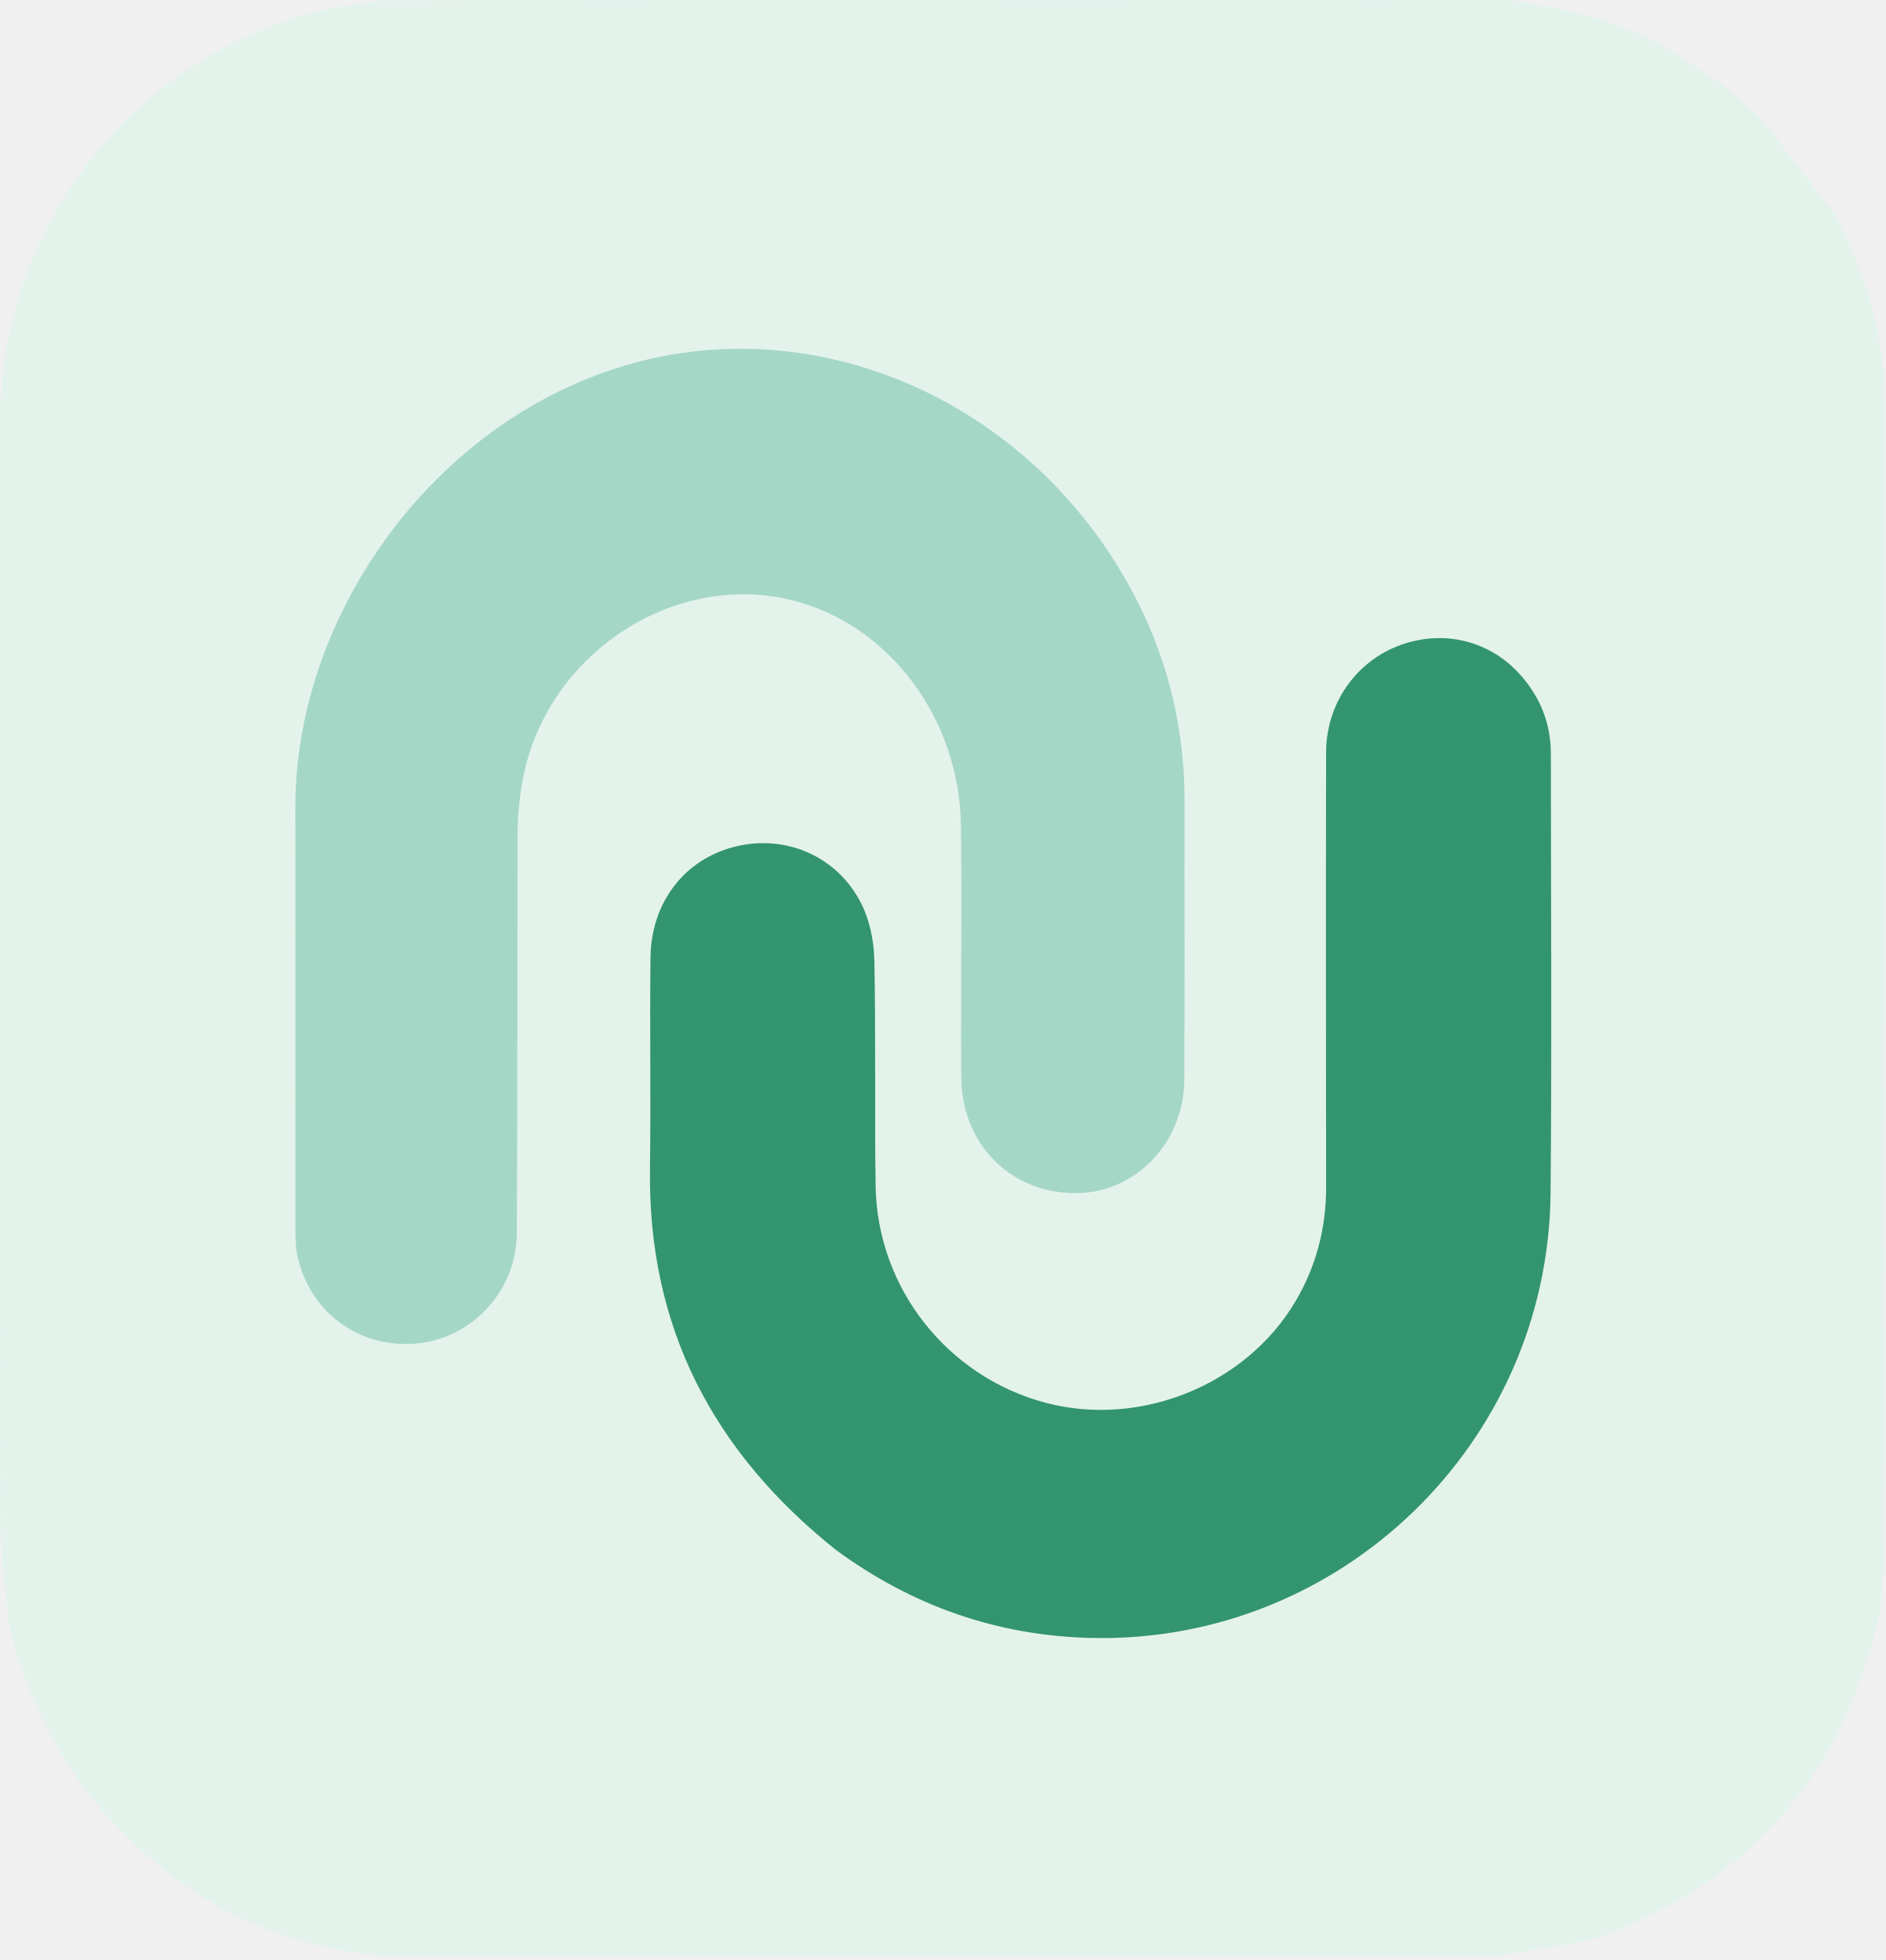
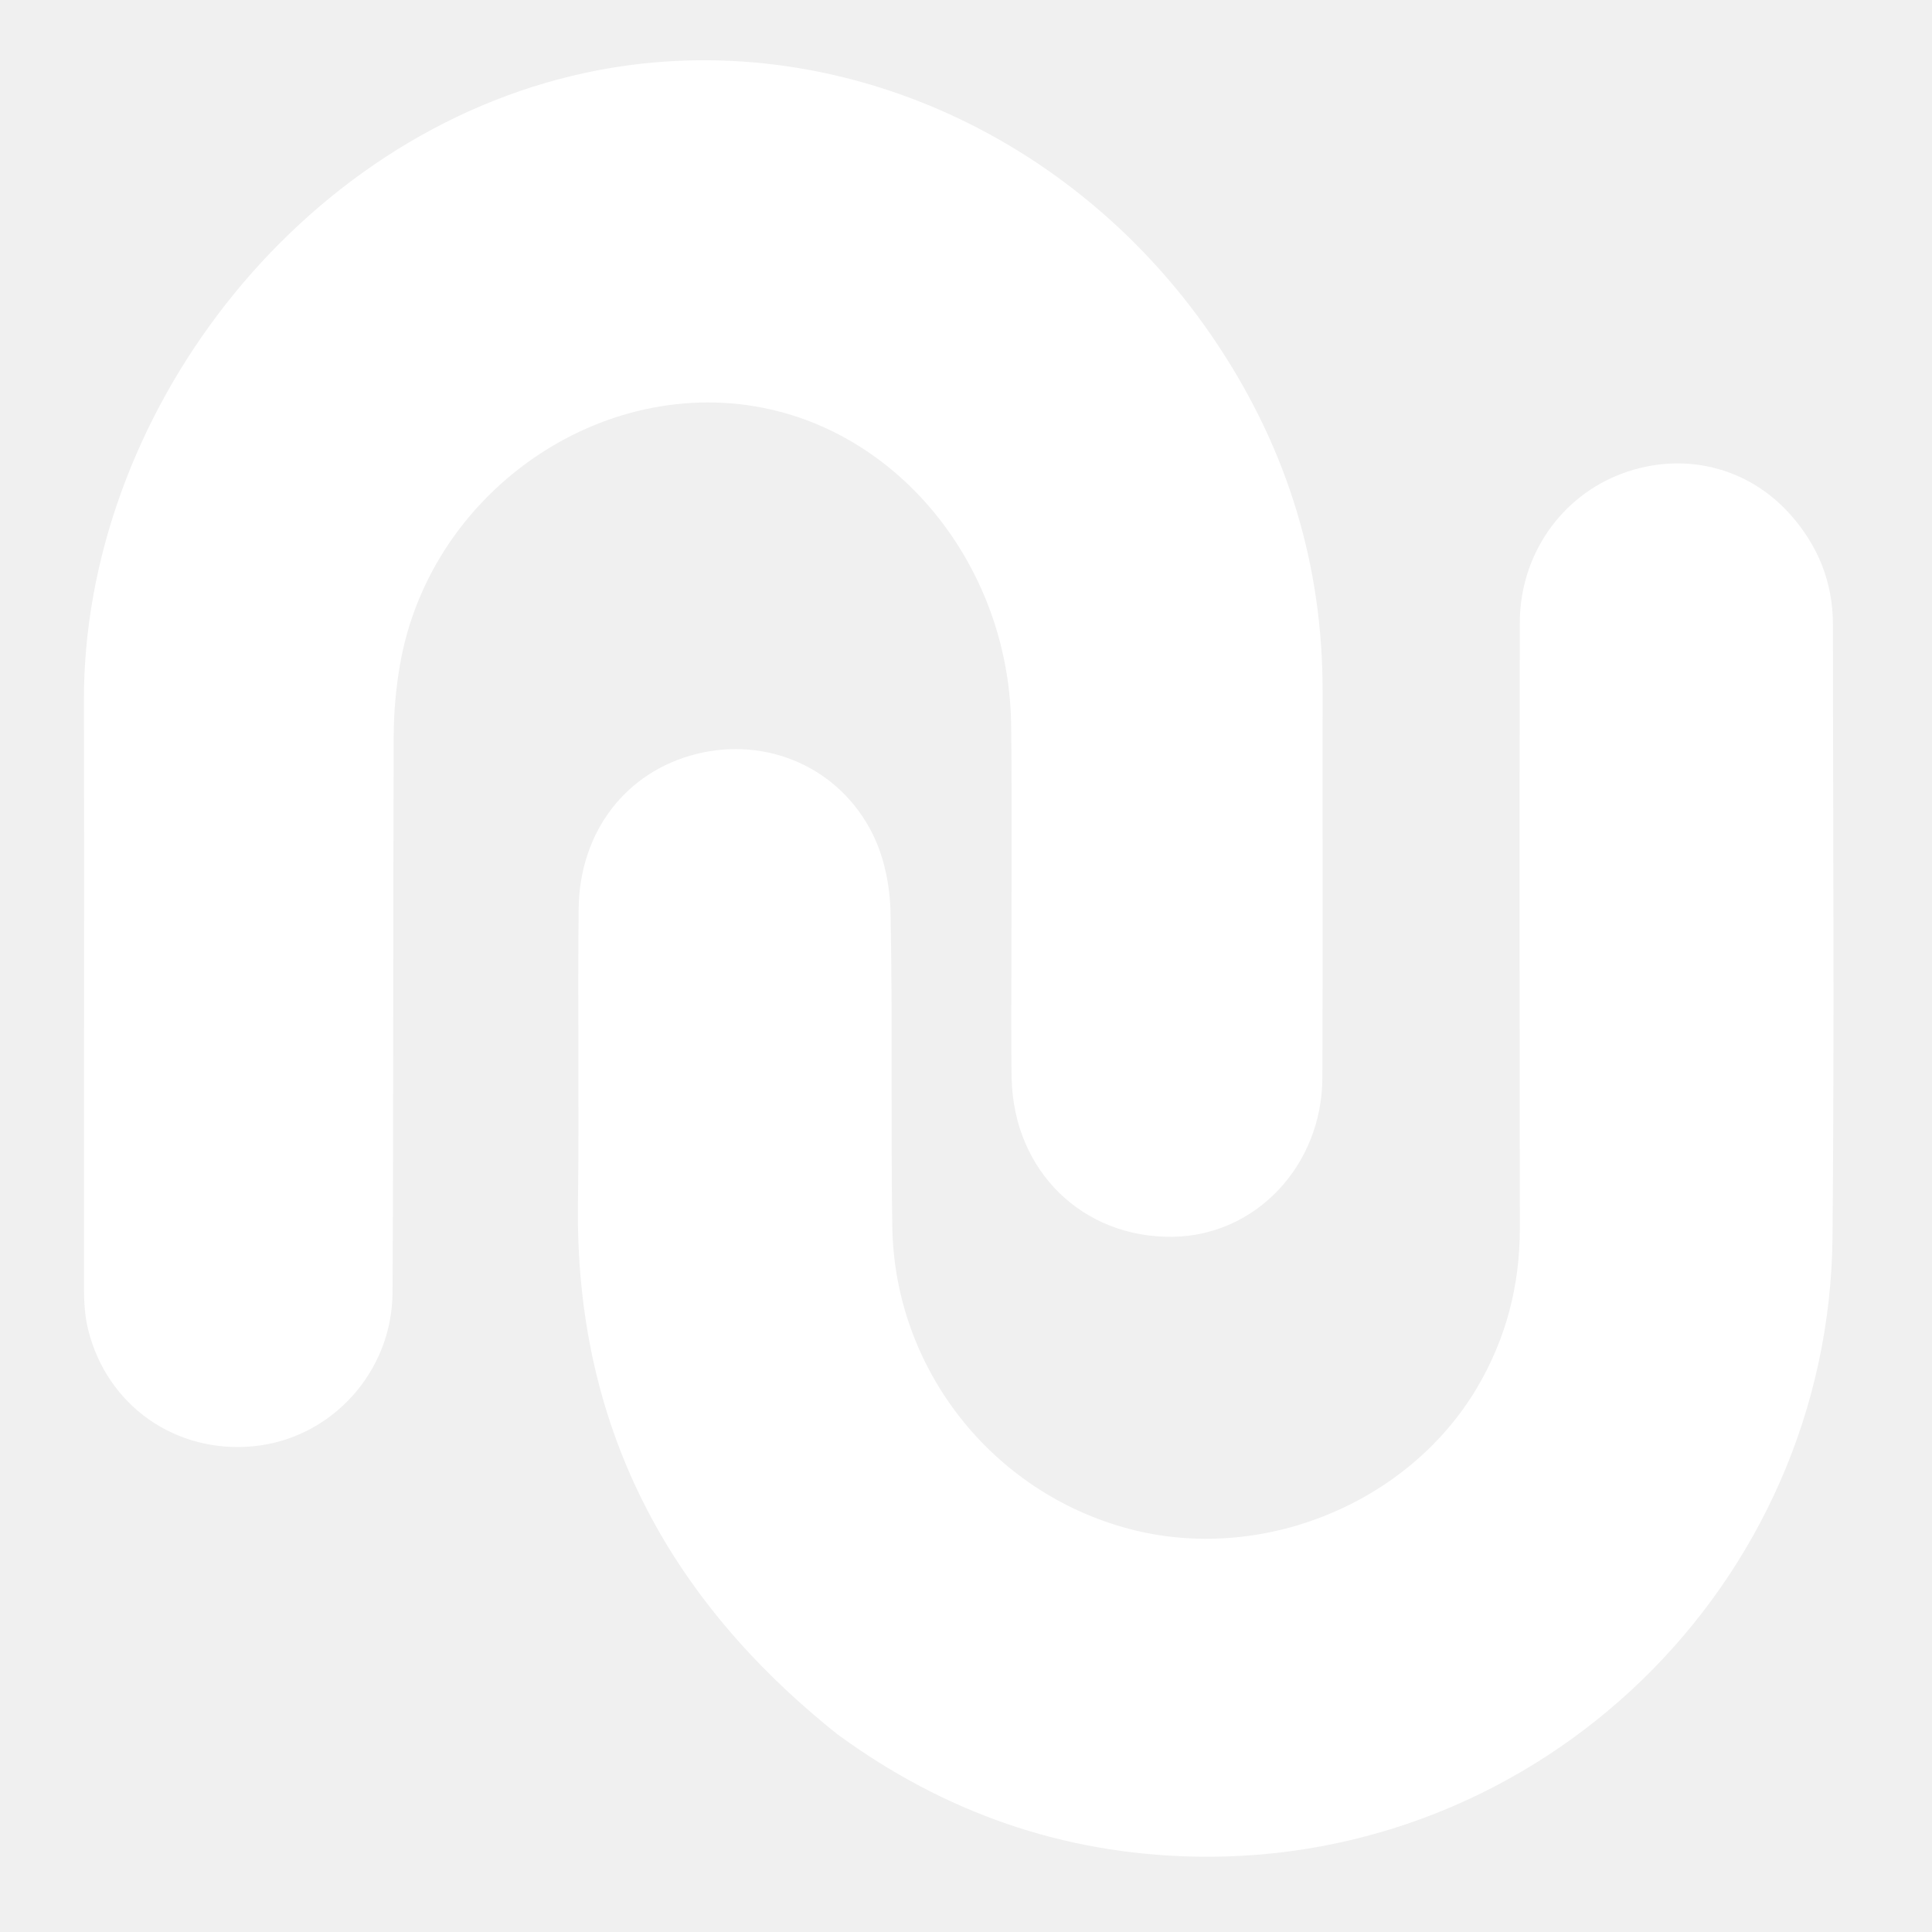
- <svg xmlns="http://www.w3.org/2000/svg" width="401" height="417" viewBox="0 0 401 417" fill="none">
-   <path d="M3.902 352.949C3.495 351.708 3.227 350.766 2.831 349.476C2.461 348.003 2.218 346.875 1.868 345.416C1.18 338.129 0.105 331.176 0.094 324.221C-0.027 245.907 -0.009 167.591 0.026 89.276C0.044 48.747 27.832 12.735 67.01 2.511C71.335 1.382 75.867 1.043 80.632 0.139C140.676 -0.016 200.392 0.034 260.108 0.07C280.07 0.082 300.031 0.058 320.457 0C333.99 1.737 346.607 4.893 357.815 12.246C360.585 14.063 363.278 15.996 366.33 17.992C369.112 20.345 371.571 22.582 374.33 24.959C379.689 31.726 384.746 38.353 390.012 45.246C396.702 57.517 400.402 70.293 400.967 84.368C401.023 140.869 400.971 196.964 400.941 253.06C400.929 277.53 401.02 302.001 400.93 326.471C400.912 331.616 400.306 336.759 399.981 342.345C392.881 375.637 374.022 398.846 342.679 411.179C335.545 413.986 327.485 414.439 319.419 416.057C318.506 416.082 318.024 416.025 317.212 416.131C245.739 416.268 174.596 416.244 103.453 416.216C96.621 416.214 89.79 416.184 82.497 416.198C65.623 414.907 50.716 409.573 37.445 399.715C21.358 387.765 10.19 372.321 3.902 352.949ZM204.419 220.244C204.433 223.411 204.395 226.579 204.472 229.744C204.814 243.802 215.296 254.045 229.097 253.847C241.723 253.665 251.856 243.001 251.915 229.589C252.002 209.923 251.92 190.257 251.951 170.59C251.981 151.407 246.65 133.901 236.082 117.867C214.234 84.719 175.702 68.335 139.439 76.107C95.316 85.564 62.685 128.719 62.812 172.052C62.899 201.885 62.794 231.718 62.822 261.551C62.823 263.7 62.938 265.913 63.449 267.986C66.336 279.683 76.909 287.045 88.844 285.815C100.587 284.605 109.868 274.534 109.936 262.369C110.095 234.037 110.005 205.704 110.113 177.371C110.127 173.726 110.457 170.037 111.083 166.446C115.793 139.418 143.224 121.157 168.947 127.828C189.284 133.103 204.137 153.048 204.395 175.755C204.56 190.252 204.419 204.754 204.419 220.244ZM178.201 330.029C194.257 341.803 212.312 348.03 232.139 348.485C285.231 349.703 329.332 306.978 329.811 253.821C330.092 222.657 329.885 191.489 329.87 160.323C329.867 153.884 327.579 148.262 323.306 143.495C316.803 136.242 306.959 133.892 297.759 137.278C288.402 140.723 282.083 149.699 282.063 160.065C282.001 190.898 282.025 221.731 282.066 252.564C282.077 261.267 279.956 269.4 275.557 276.85C265.03 294.68 242.518 303.765 222.431 298.452C201.502 292.917 186.577 274.056 186.245 252.289C186.001 236.292 186.31 220.286 185.975 204.293C185.891 200.266 185.02 195.904 183.238 192.329C178.163 182.148 167.07 177.426 156.293 180.135C145.606 182.822 138.487 191.972 138.356 203.744C138.188 218.742 138.452 233.745 138.249 248.742C137.796 282.35 151.638 308.922 178.201 330.029Z" fill="#E3F3EB" />
-   <path d="M204.417 219.749C204.419 204.754 204.56 190.252 204.395 175.755C204.138 153.048 189.284 133.103 168.948 127.828C143.224 121.157 115.793 139.418 111.083 166.446C110.457 170.037 110.127 173.726 110.113 177.371C110.005 205.704 110.095 234.037 109.936 262.369C109.868 274.534 100.588 284.605 88.844 285.815C76.909 287.045 66.336 279.683 63.449 267.986C62.938 265.913 62.824 263.699 62.822 261.551C62.794 231.718 62.899 201.885 62.812 172.052C62.685 128.719 95.316 85.564 139.439 76.107C175.702 68.335 214.234 84.719 236.082 117.867C246.65 133.901 251.981 151.407 251.951 170.59C251.92 190.256 252.002 209.923 251.915 229.589C251.856 243.001 241.723 253.665 229.097 253.846C215.296 254.045 204.815 243.802 204.472 229.744C204.395 226.579 204.433 223.411 204.417 219.749Z" fill="#A5D7C7" />
-   <path d="M177.902 329.834C151.638 308.923 137.796 282.35 138.249 248.742C138.452 233.745 138.188 218.742 138.356 203.744C138.487 191.973 145.606 182.822 156.293 180.136C167.07 177.426 178.163 182.148 183.238 192.33C185.02 195.904 185.891 200.266 185.975 204.293C186.31 220.287 186.001 236.293 186.245 252.289C186.577 274.056 201.502 292.917 222.431 298.453C242.518 303.766 265.03 294.68 275.557 276.851C279.956 269.4 282.077 261.267 282.066 252.564C282.025 221.731 282.001 190.898 282.063 160.066C282.083 149.7 288.402 140.723 297.759 137.278C306.959 133.892 316.803 136.242 323.306 143.495C327.58 148.262 329.867 153.884 329.87 160.323C329.885 191.489 330.092 222.658 329.811 253.821C329.332 306.978 285.231 349.704 232.139 348.485C212.312 348.031 194.257 341.803 177.902 329.834Z" fill="#339570" />
+ <svg xmlns="http://www.w3.org/2000/svg" width="295" height="295" viewBox="50 65 295 295" fill="none">
+   <path d="M204.417 219.749C204.419 204.754 204.56 190.252 204.395 175.755C204.138 153.048 189.284 133.103 168.948 127.828C143.224 121.157 115.793 139.418 111.083 166.446C110.457 170.037 110.127 173.726 110.113 177.371C110.005 205.704 110.095 234.037 109.936 262.369C109.868 274.534 100.588 284.605 88.844 285.815C76.909 287.045 66.336 279.683 63.449 267.986C62.938 265.913 62.824 263.699 62.822 261.551C62.794 231.718 62.899 201.885 62.812 172.052C62.685 128.719 95.316 85.564 139.439 76.107C175.702 68.335 214.234 84.719 236.082 117.867C246.65 133.901 251.981 151.407 251.951 170.59C251.92 190.256 252.002 209.923 251.915 229.589C251.856 243.001 241.723 253.665 229.097 253.846C215.296 254.045 204.815 243.802 204.472 229.744C204.395 226.579 204.433 223.411 204.417 219.749Z" fill="#FFFFFF" />
+   <path d="M177.902 329.834C151.638 308.923 137.796 282.35 138.249 248.742C138.452 233.745 138.188 218.742 138.356 203.744C138.487 191.973 145.606 182.822 156.293 180.136C167.07 177.426 178.163 182.148 183.238 192.33C185.02 195.904 185.891 200.266 185.975 204.293C186.31 220.287 186.001 236.293 186.245 252.289C186.577 274.056 201.502 292.917 222.431 298.453C242.518 303.766 265.03 294.68 275.557 276.851C279.956 269.4 282.077 261.267 282.066 252.564C282.025 221.731 282.001 190.898 282.063 160.066C282.083 149.7 288.402 140.723 297.759 137.278C306.959 133.892 316.803 136.242 323.306 143.495C327.58 148.262 329.867 153.884 329.87 160.323C329.885 191.489 330.092 222.658 329.811 253.821C329.332 306.978 285.231 349.704 232.139 348.485C212.312 348.031 194.257 341.803 177.902 329.834Z" fill="#FFFFFF" />
</svg>
